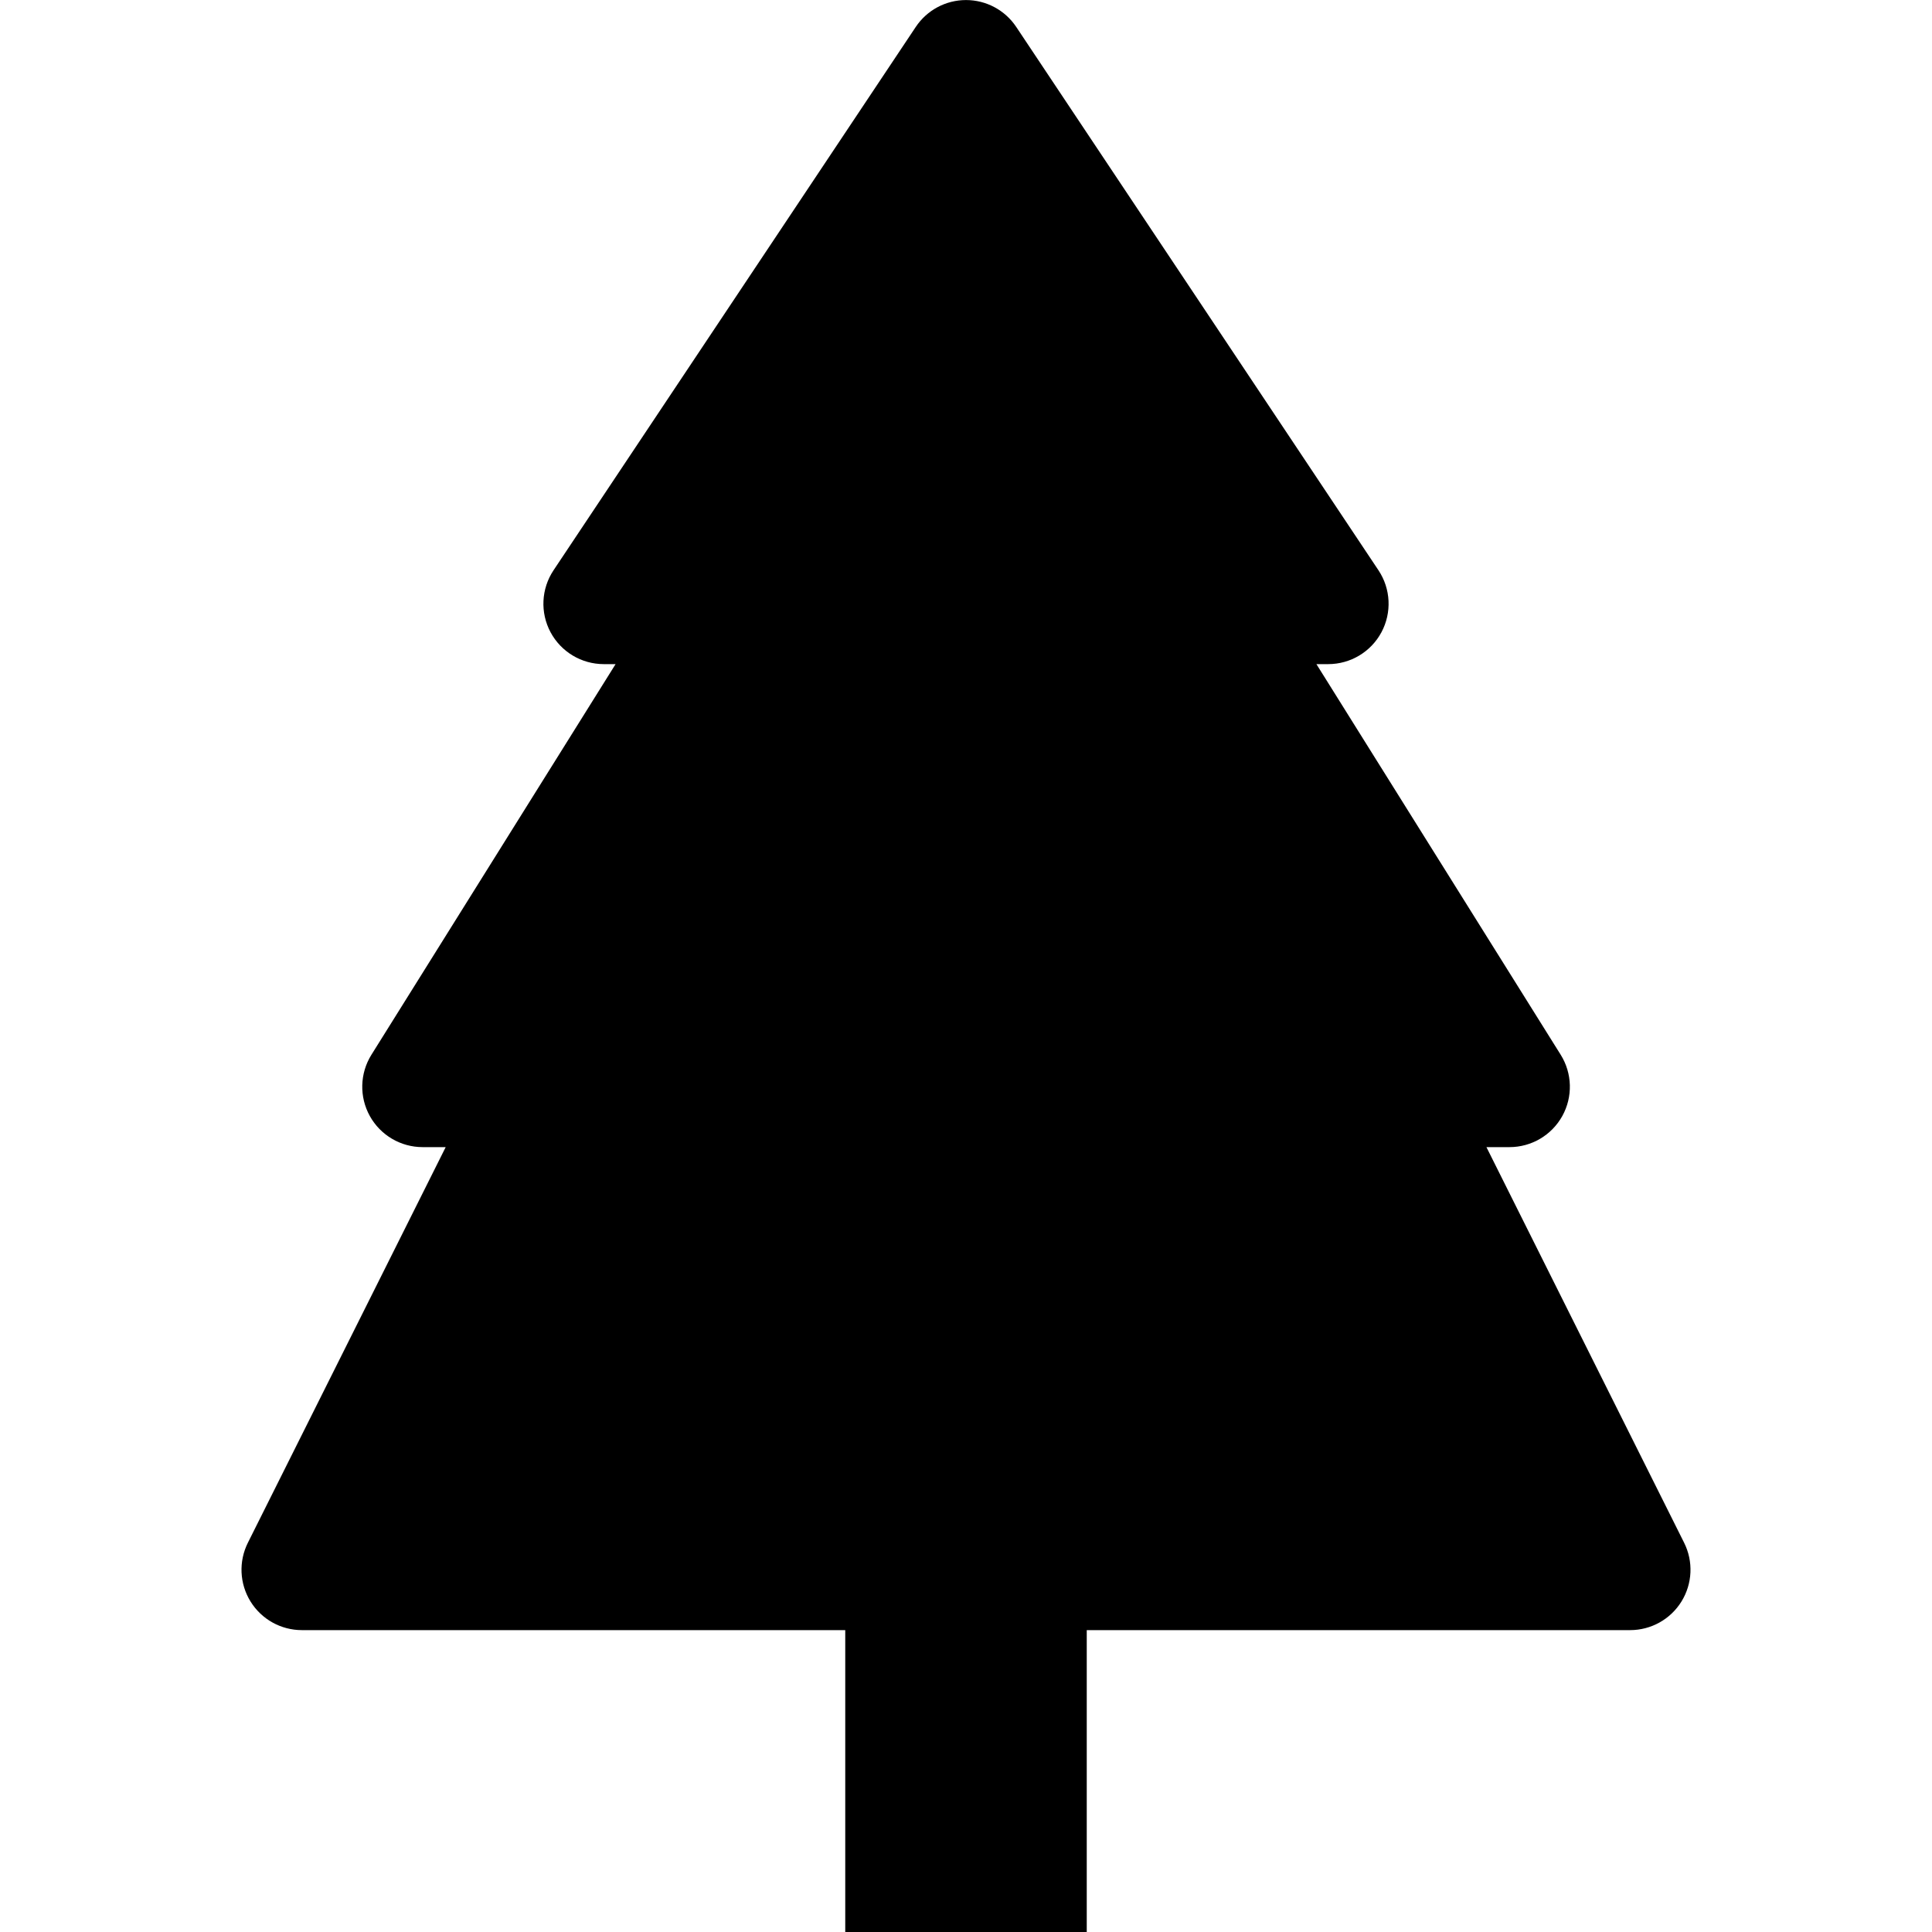
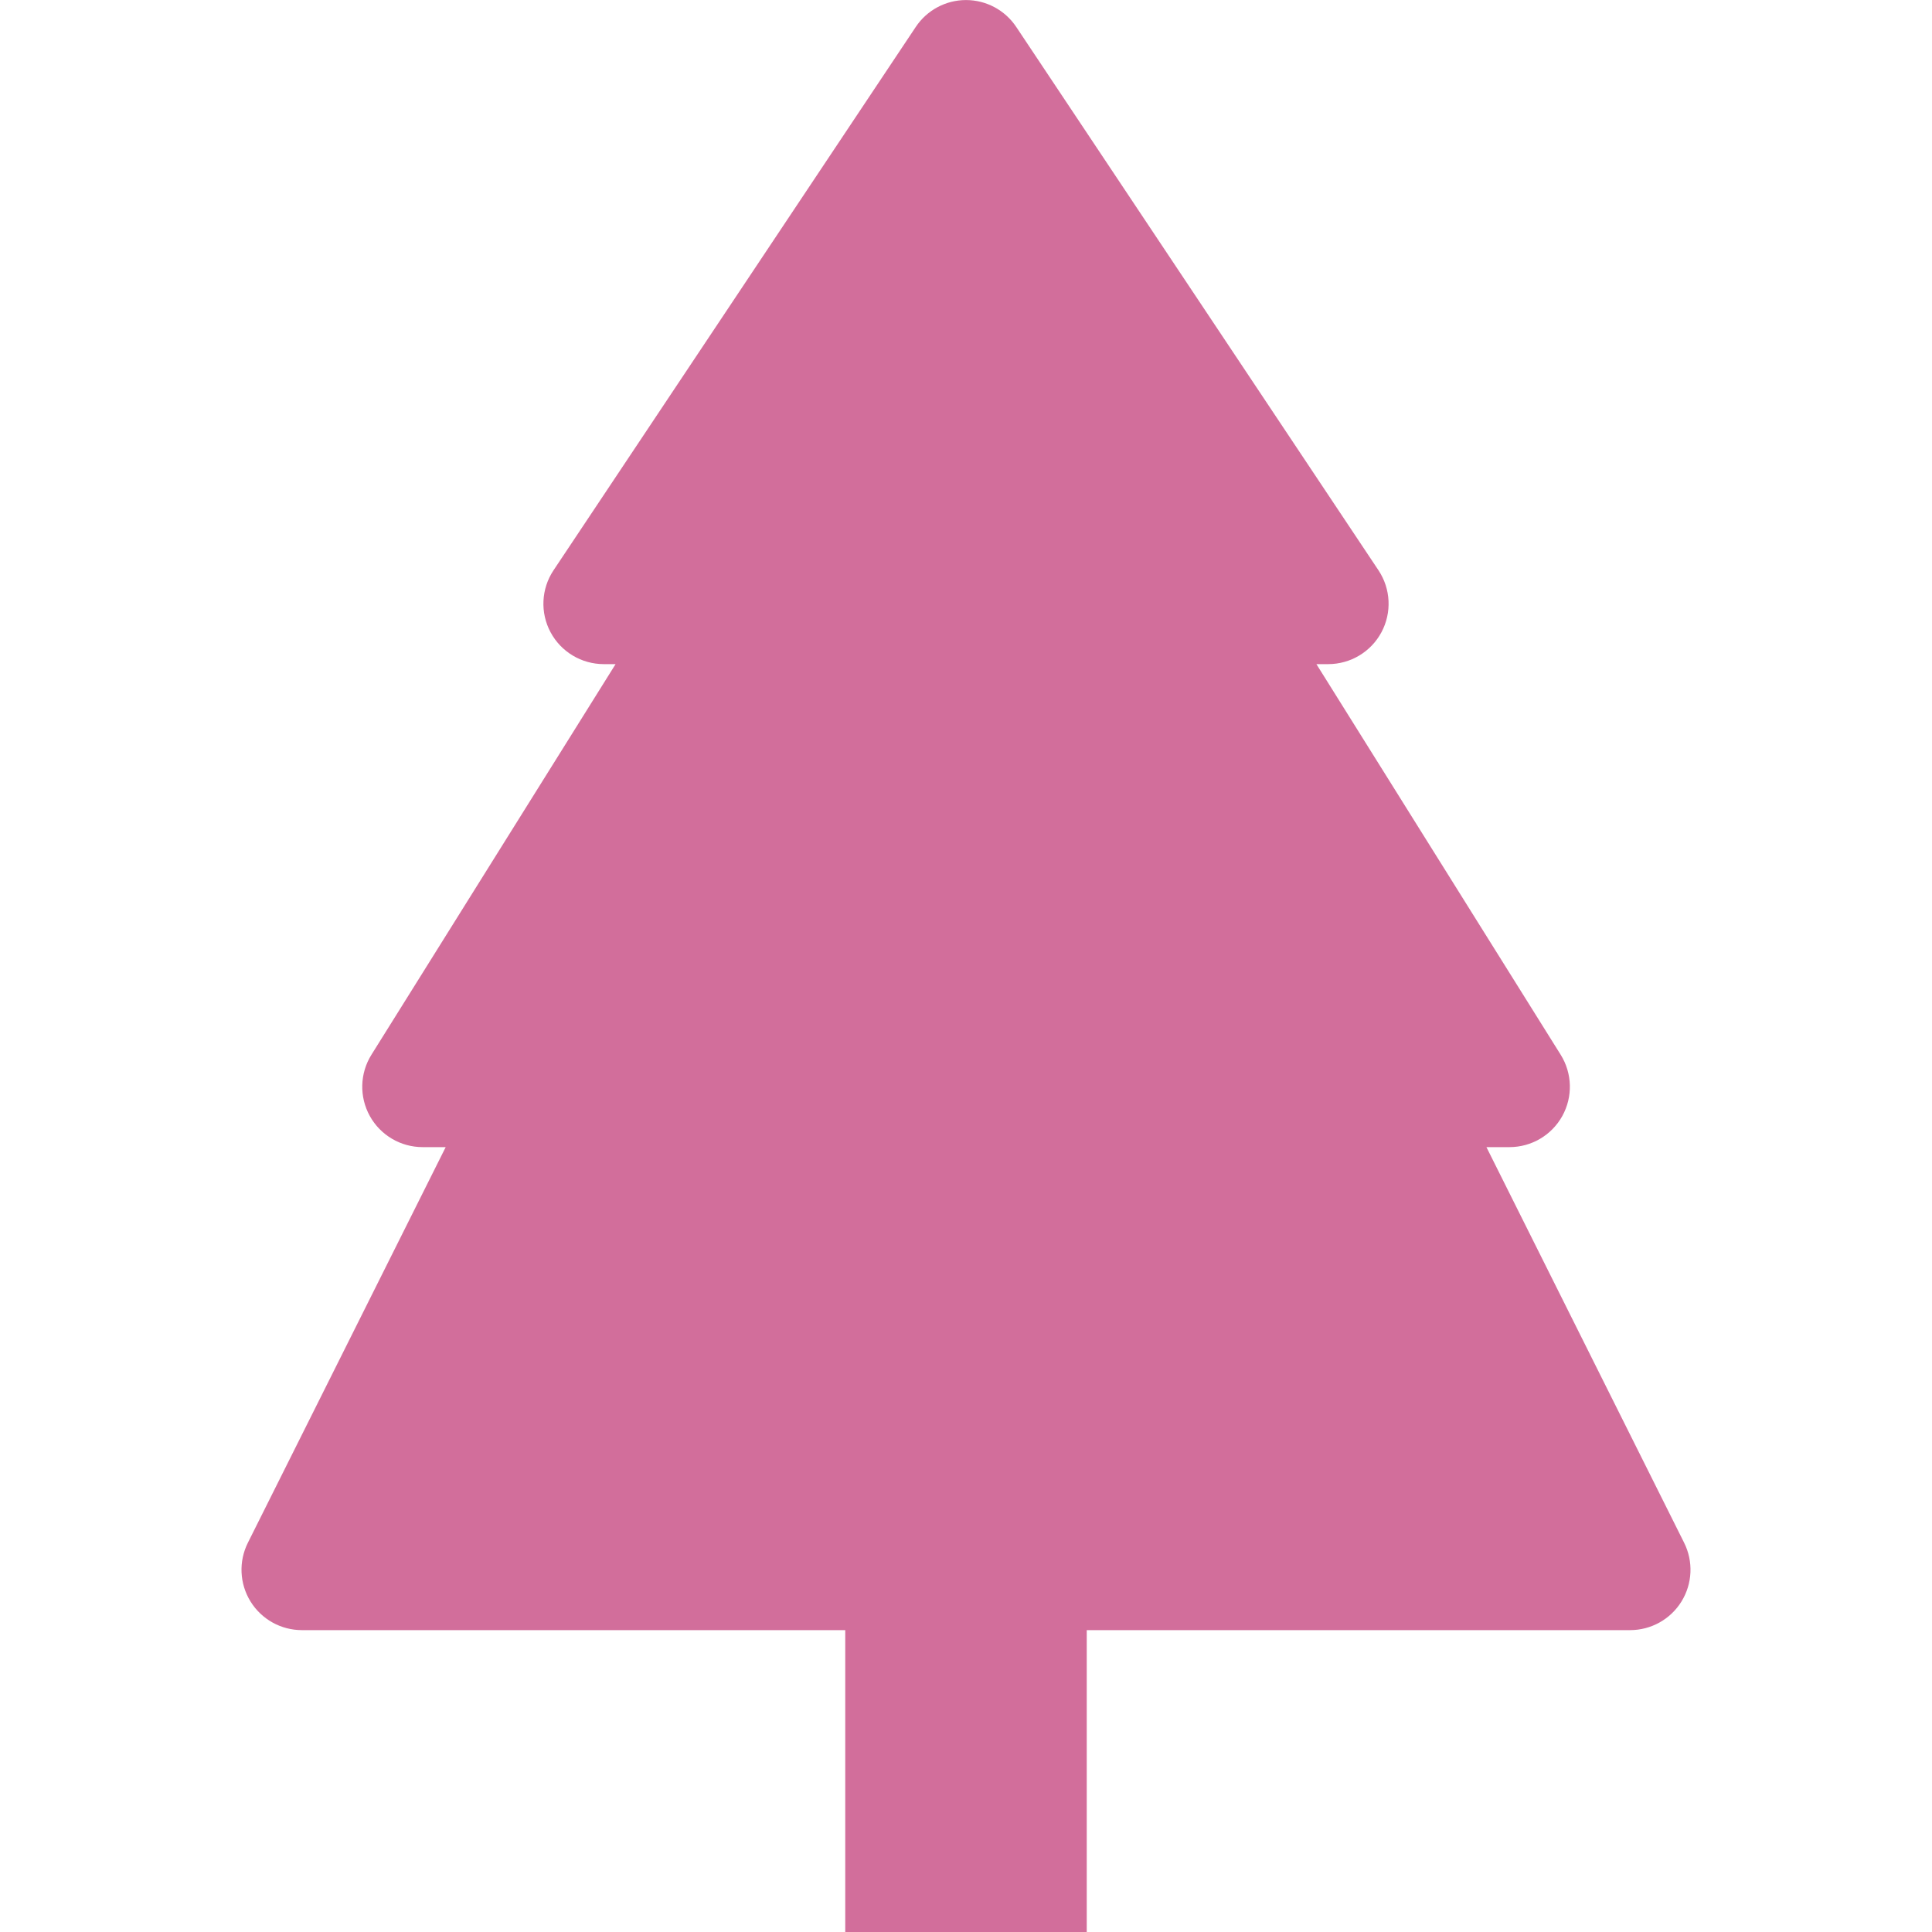
- <svg xmlns="http://www.w3.org/2000/svg" width="16" height="16" fill="currentColor" class="bi bi-tree-fill" viewBox="0 0 16 16">
+ <svg xmlns="http://www.w3.org/2000/svg" width="16" height="16" fill="#d26e9b" class="bi bi-tree-fill" viewBox="0 0 16 16">
  <path d="M8.416.223a.5.5 0 0 0-.832 0l-3 4.5A.5.5 0 0 0 5 5.5h.098L3.076 8.735A.5.5 0 0 0 3.5 9.5h.191l-1.638 3.276a.5.5 0 0 0 .447.724H7V16h2v-2.5h4.5a.5.5 0 0 0 .447-.724L12.31 9.5h.191a.5.5 0 0 0 .424-.765L10.902 5.5H11a.5.5 0 0 0 .416-.777z" />
</svg>
